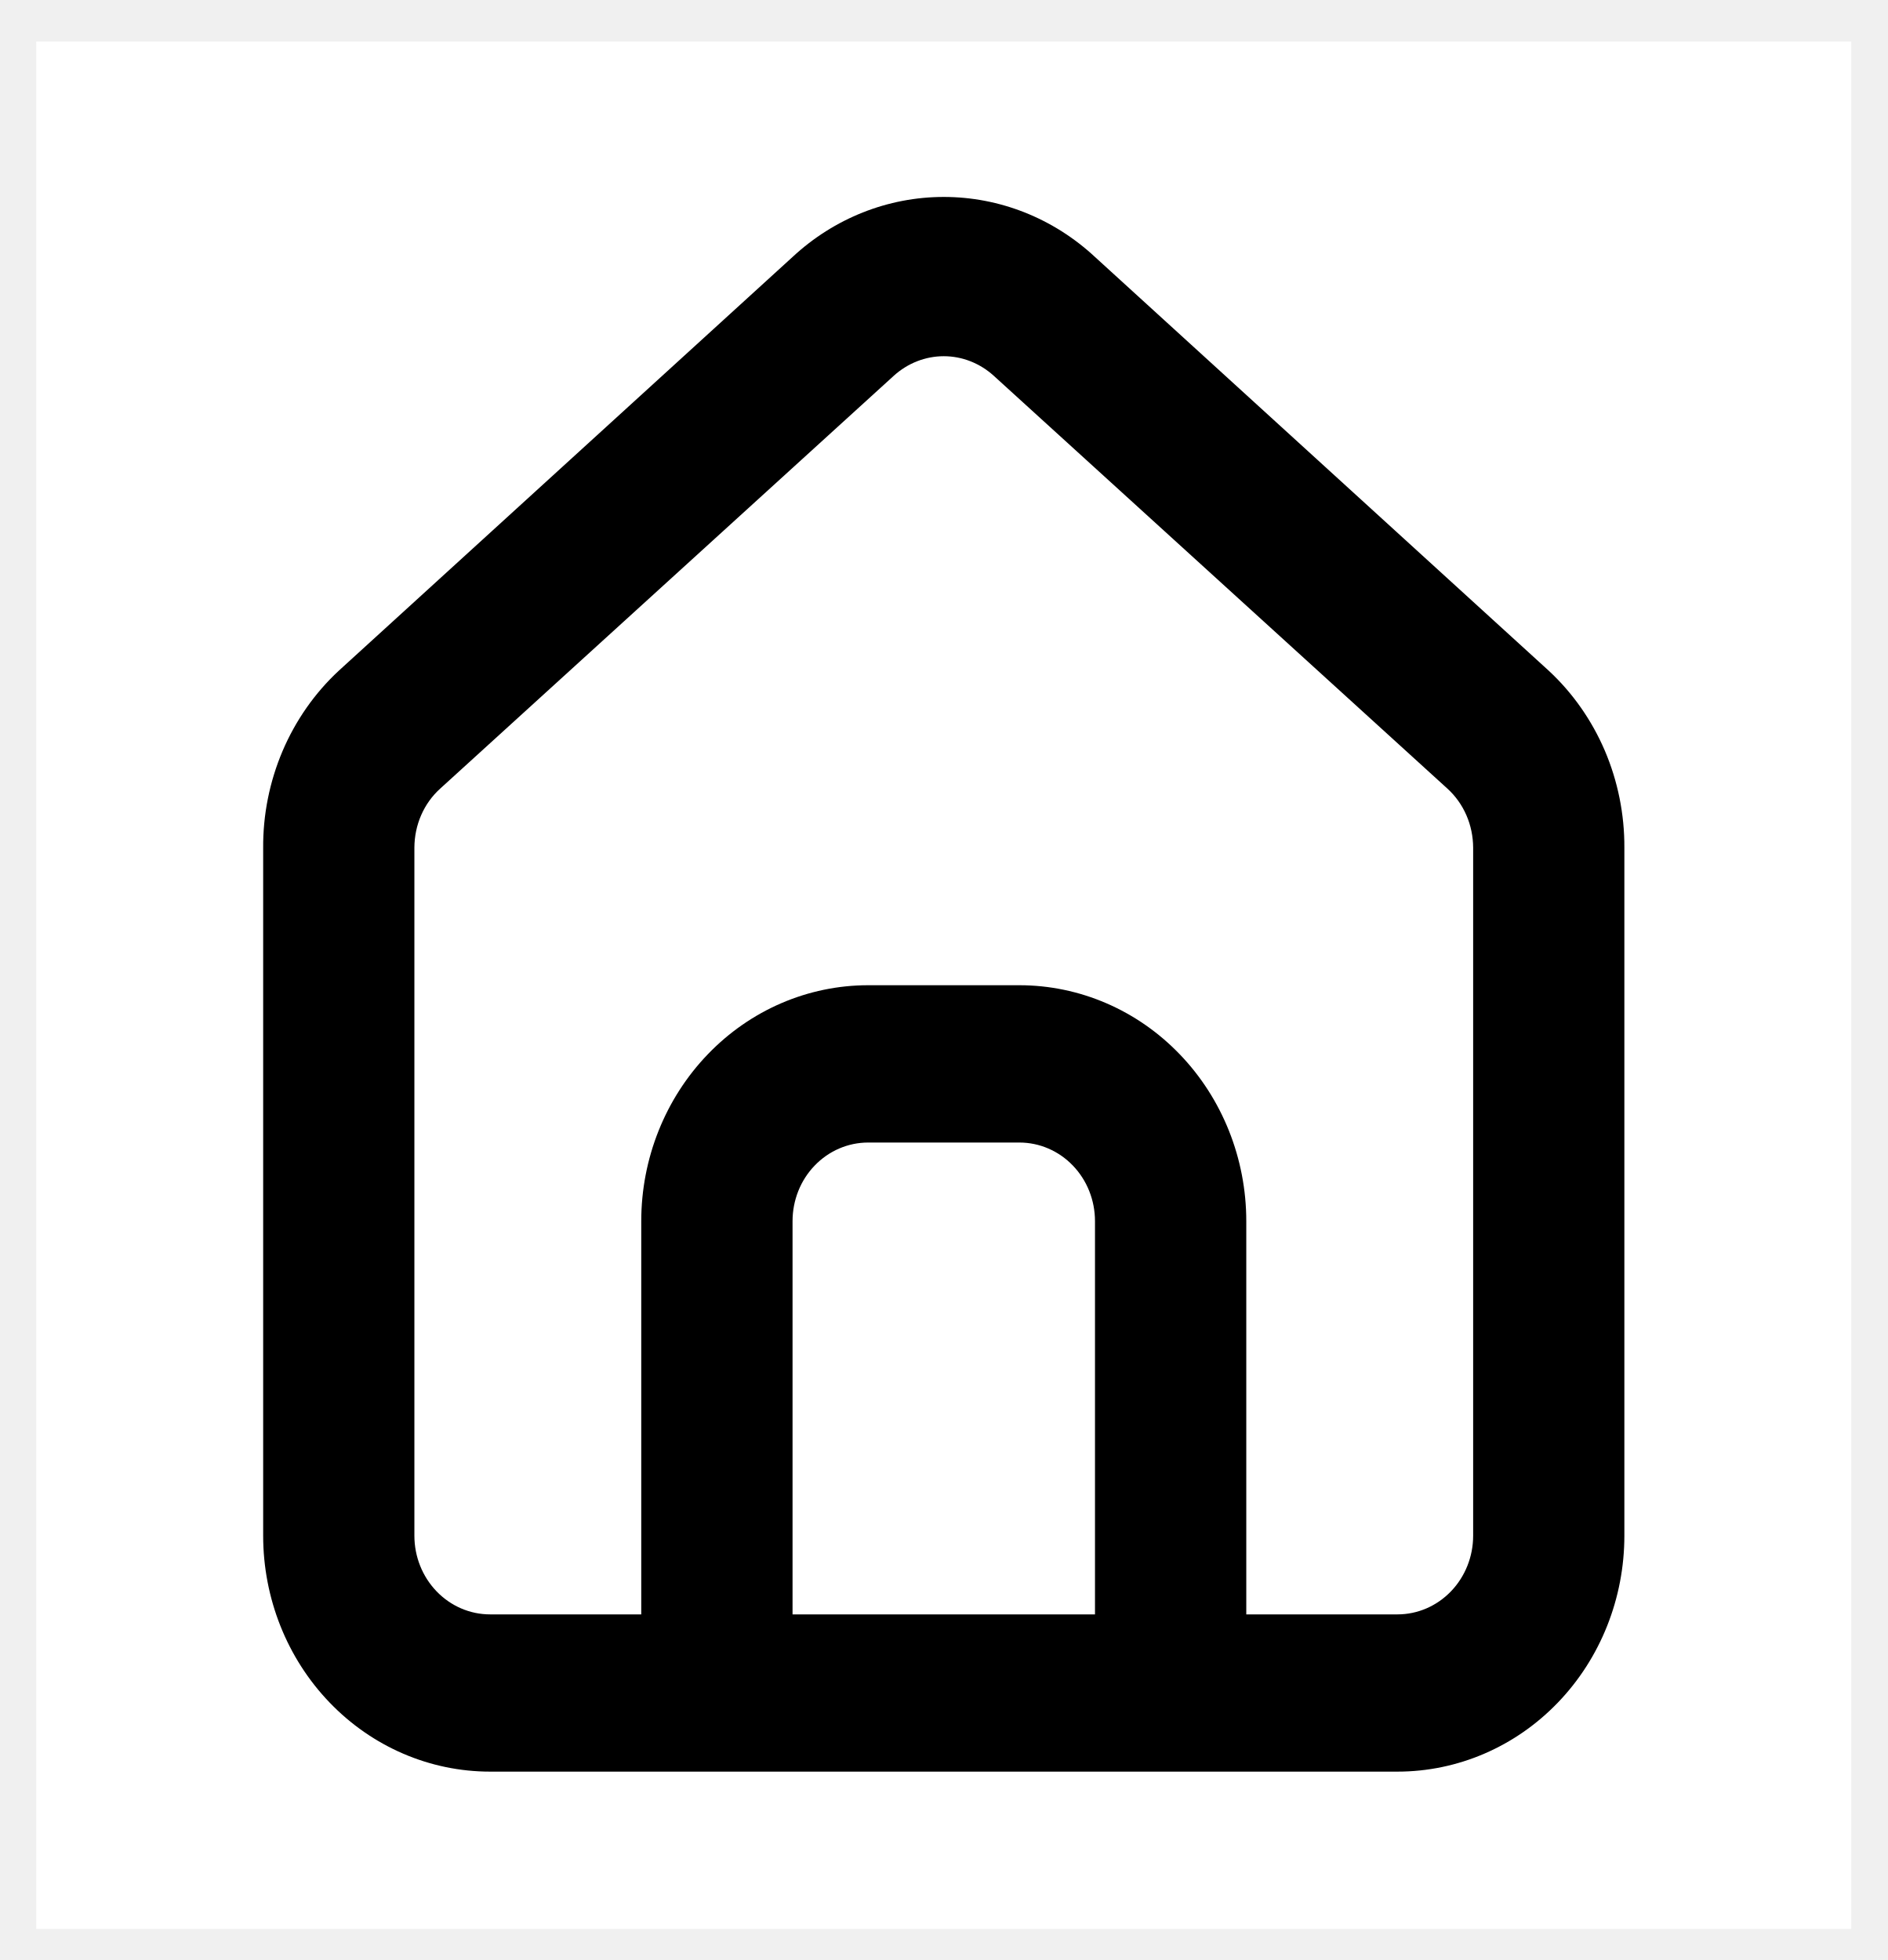
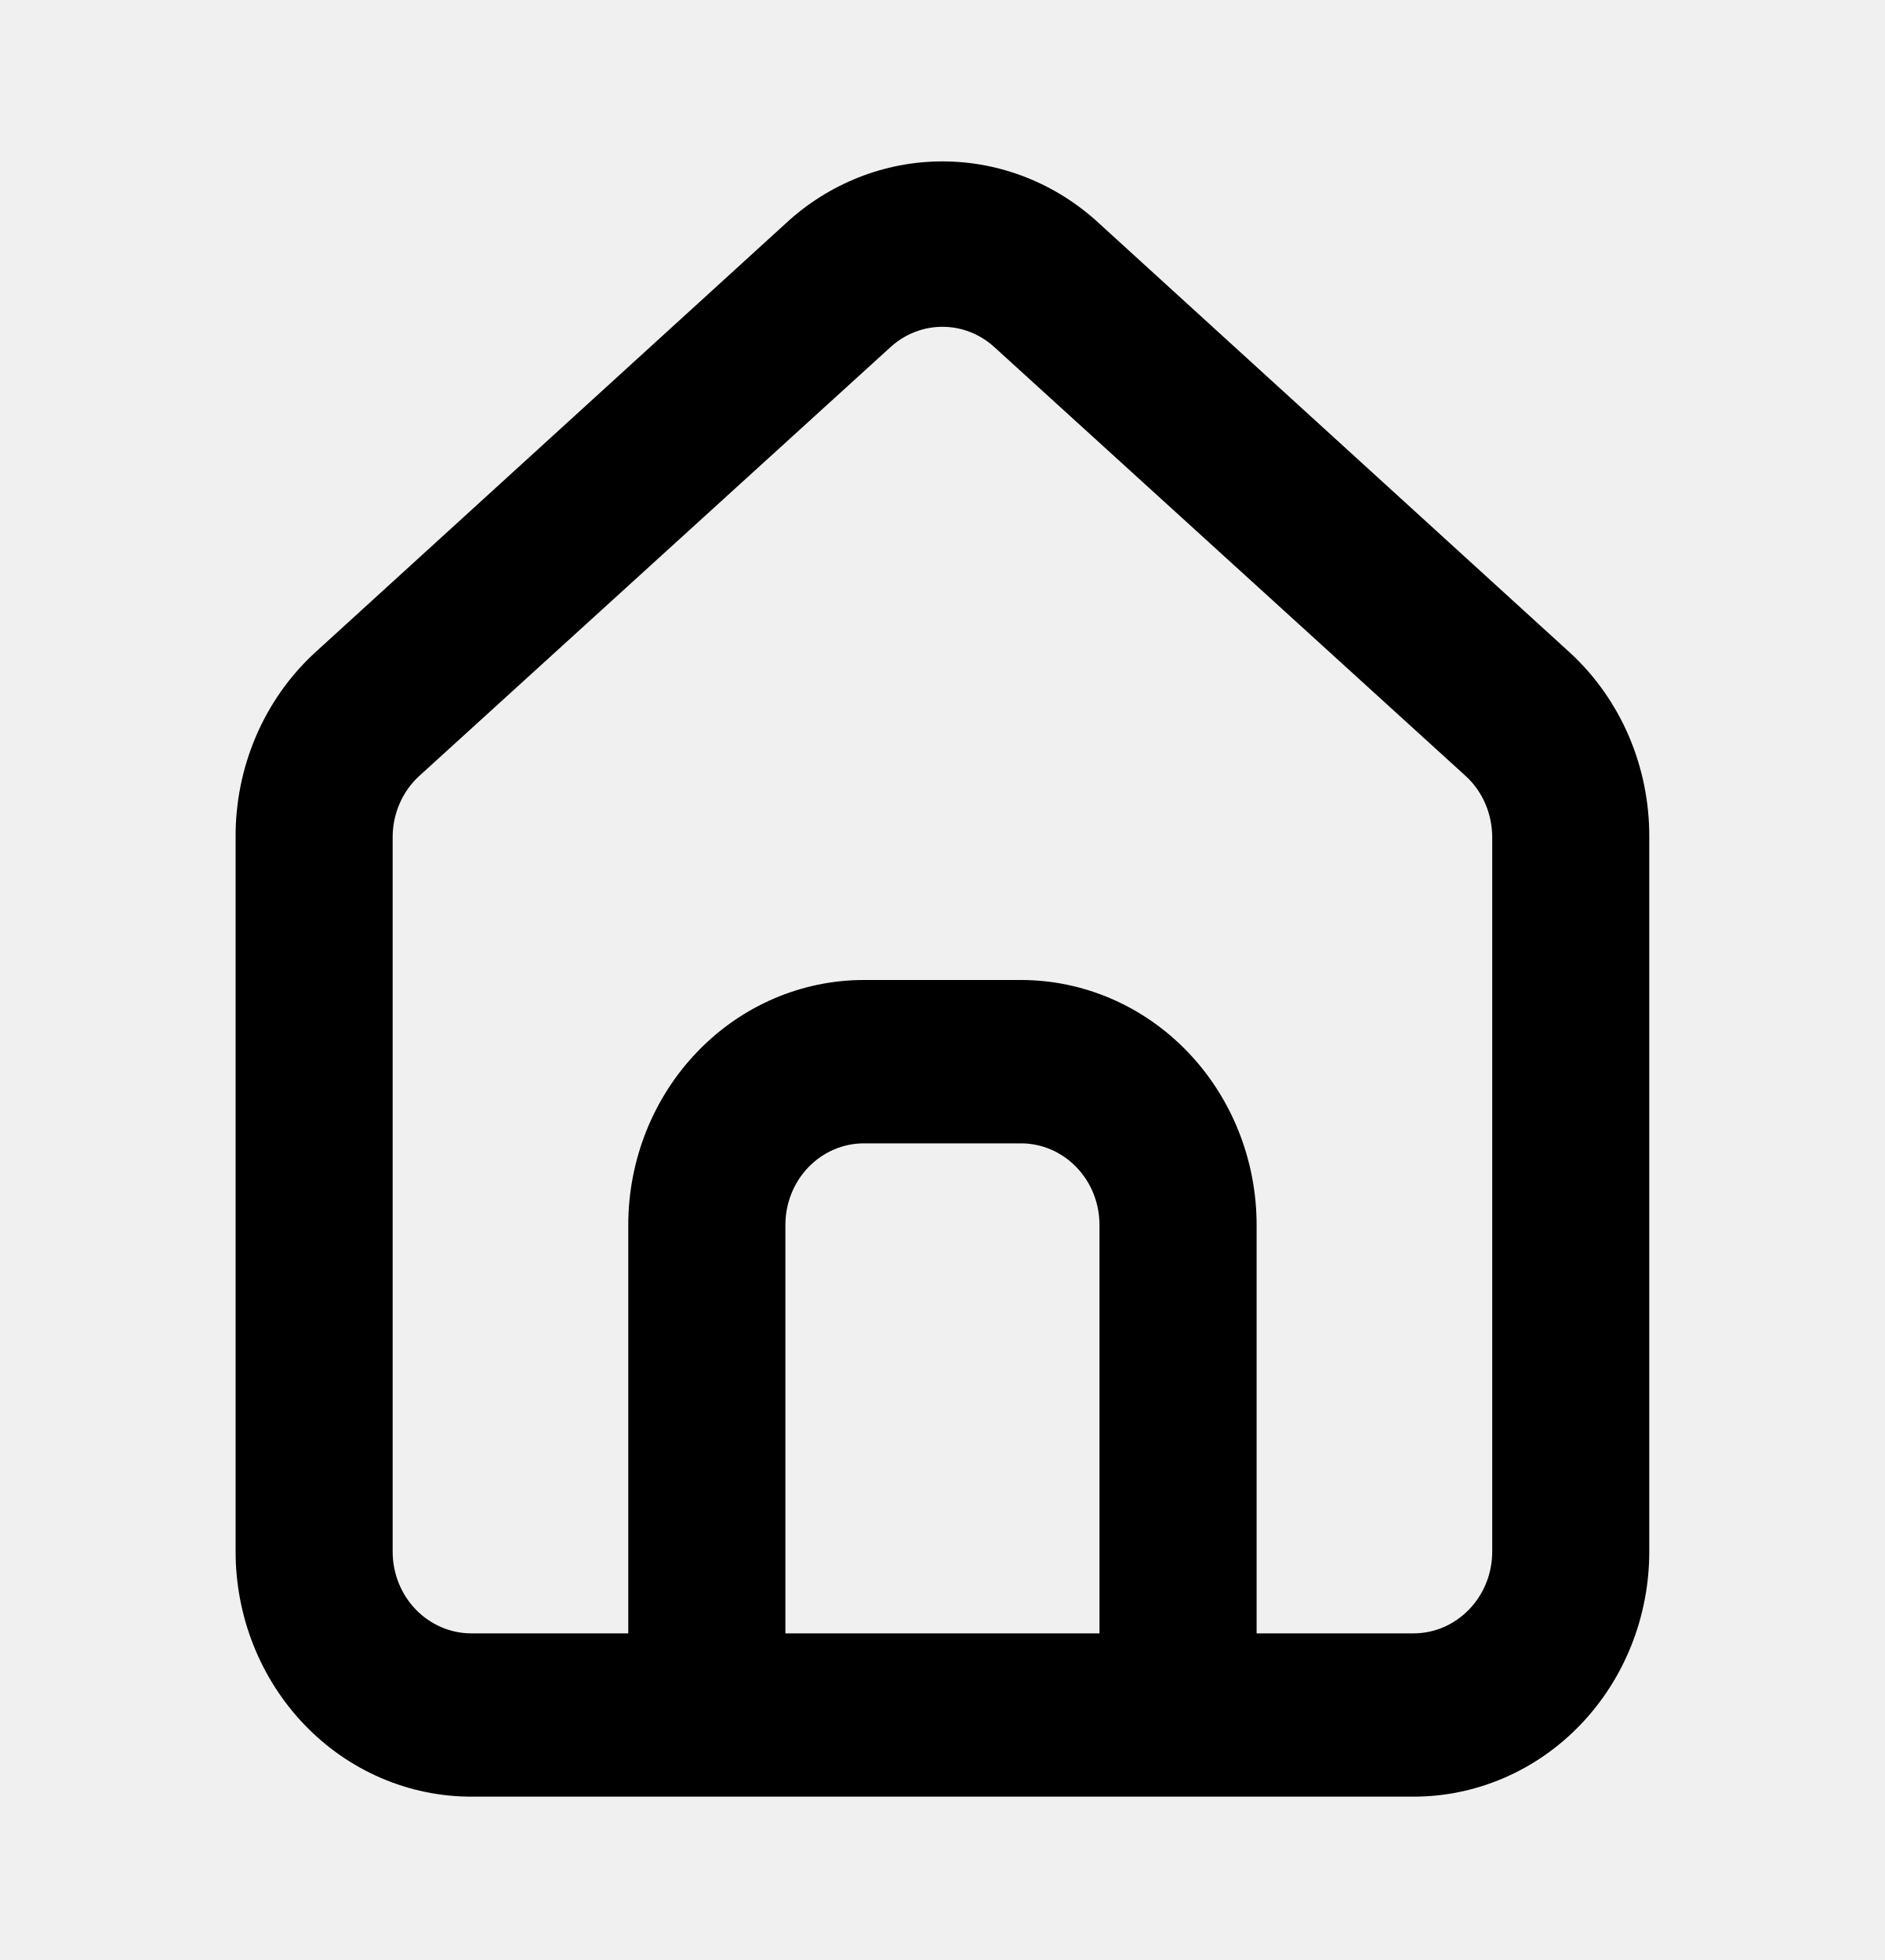
- <svg xmlns="http://www.w3.org/2000/svg" width="26" height="27" viewBox="0 0 26 27" fill="none">
-   <rect width="25" height="26" transform="translate(0.5 0.572021)" fill="white" />
-   <path d="M21.333 9.239L15.083 3.54C14.51 3.007 13.769 2.713 13 2.713C12.231 2.713 11.49 3.007 10.917 3.54L4.667 9.239C4.336 9.546 4.072 9.924 3.892 10.346C3.713 10.768 3.621 11.225 3.625 11.687V21.155C3.625 22.017 3.954 22.844 4.54 23.453C5.126 24.063 5.921 24.405 6.75 24.405H19.25C20.079 24.405 20.874 24.063 21.46 23.453C22.046 22.844 22.375 22.017 22.375 21.155V11.676C22.377 11.216 22.285 10.761 22.106 10.341C21.926 9.921 21.663 9.545 21.333 9.239ZM15.083 22.239H10.917V16.822C10.917 16.535 11.026 16.259 11.222 16.056C11.417 15.853 11.682 15.739 11.958 15.739H14.042C14.318 15.739 14.583 15.853 14.778 16.056C14.974 16.259 15.083 16.535 15.083 16.822V22.239ZM20.292 21.155C20.292 21.443 20.182 21.718 19.987 21.921C19.791 22.125 19.526 22.239 19.25 22.239H17.167V16.822C17.167 15.96 16.837 15.133 16.251 14.524C15.665 13.914 14.87 13.572 14.042 13.572H11.958C11.13 13.572 10.335 13.914 9.749 14.524C9.163 15.133 8.833 15.96 8.833 16.822V22.239H6.75C6.474 22.239 6.209 22.125 6.013 21.921C5.818 21.718 5.708 21.443 5.708 21.155V11.676C5.709 11.522 5.74 11.37 5.801 11.23C5.862 11.09 5.951 10.965 6.063 10.864L12.312 5.176C12.503 5.003 12.747 4.907 13 4.907C13.253 4.907 13.497 5.003 13.688 5.176L19.938 10.864C20.049 10.965 20.138 11.09 20.199 11.23C20.26 11.37 20.291 11.522 20.292 11.676V21.155Z" fill="black" />
+ <svg xmlns="http://www.w3.org/2000/svg" width="25" height="26" viewBox="0 0 25 26" fill="none">
+   <path d="M20.833 8.667L14.583 2.968C14.01 2.435 13.269 2.141 12.5 2.141C11.731 2.141 10.99 2.435 10.417 2.968L4.167 8.667C3.836 8.974 3.572 9.352 3.392 9.774C3.213 10.196 3.121 10.653 3.125 11.115V20.583C3.125 21.445 3.454 22.272 4.04 22.881C4.626 23.491 5.421 23.833 6.25 23.833H18.75C19.579 23.833 20.374 23.491 20.96 22.881C21.546 22.272 21.875 21.445 21.875 20.583V11.104C21.877 10.644 21.785 10.189 21.606 9.769C21.426 9.349 21.163 8.973 20.833 8.667ZM14.583 21.667H10.417V16.25C10.417 15.963 10.526 15.687 10.722 15.484C10.917 15.281 11.182 15.167 11.458 15.167H13.542C13.818 15.167 14.083 15.281 14.278 15.484C14.474 15.687 14.583 15.963 14.583 16.25V21.667ZM19.792 20.583C19.792 20.871 19.682 21.146 19.486 21.349C19.291 21.552 19.026 21.667 18.75 21.667H16.667V16.25C16.667 15.388 16.337 14.561 15.751 13.952C15.165 13.342 14.37 13 13.542 13H11.458C10.63 13 9.835 13.342 9.249 13.952C8.663 14.561 8.333 15.388 8.333 16.25V21.667H6.25C5.974 21.667 5.709 21.552 5.513 21.349C5.318 21.146 5.208 20.871 5.208 20.583V11.104C5.208 10.95 5.24 10.798 5.301 10.658C5.362 10.518 5.451 10.393 5.562 10.292L11.812 4.604C12.003 4.43 12.247 4.335 12.5 4.335C12.753 4.335 12.997 4.43 13.188 4.604L19.438 10.292C19.549 10.393 19.638 10.518 19.699 10.658C19.76 10.798 19.791 10.95 19.792 11.104V20.583Z" fill="black" />
</svg>
